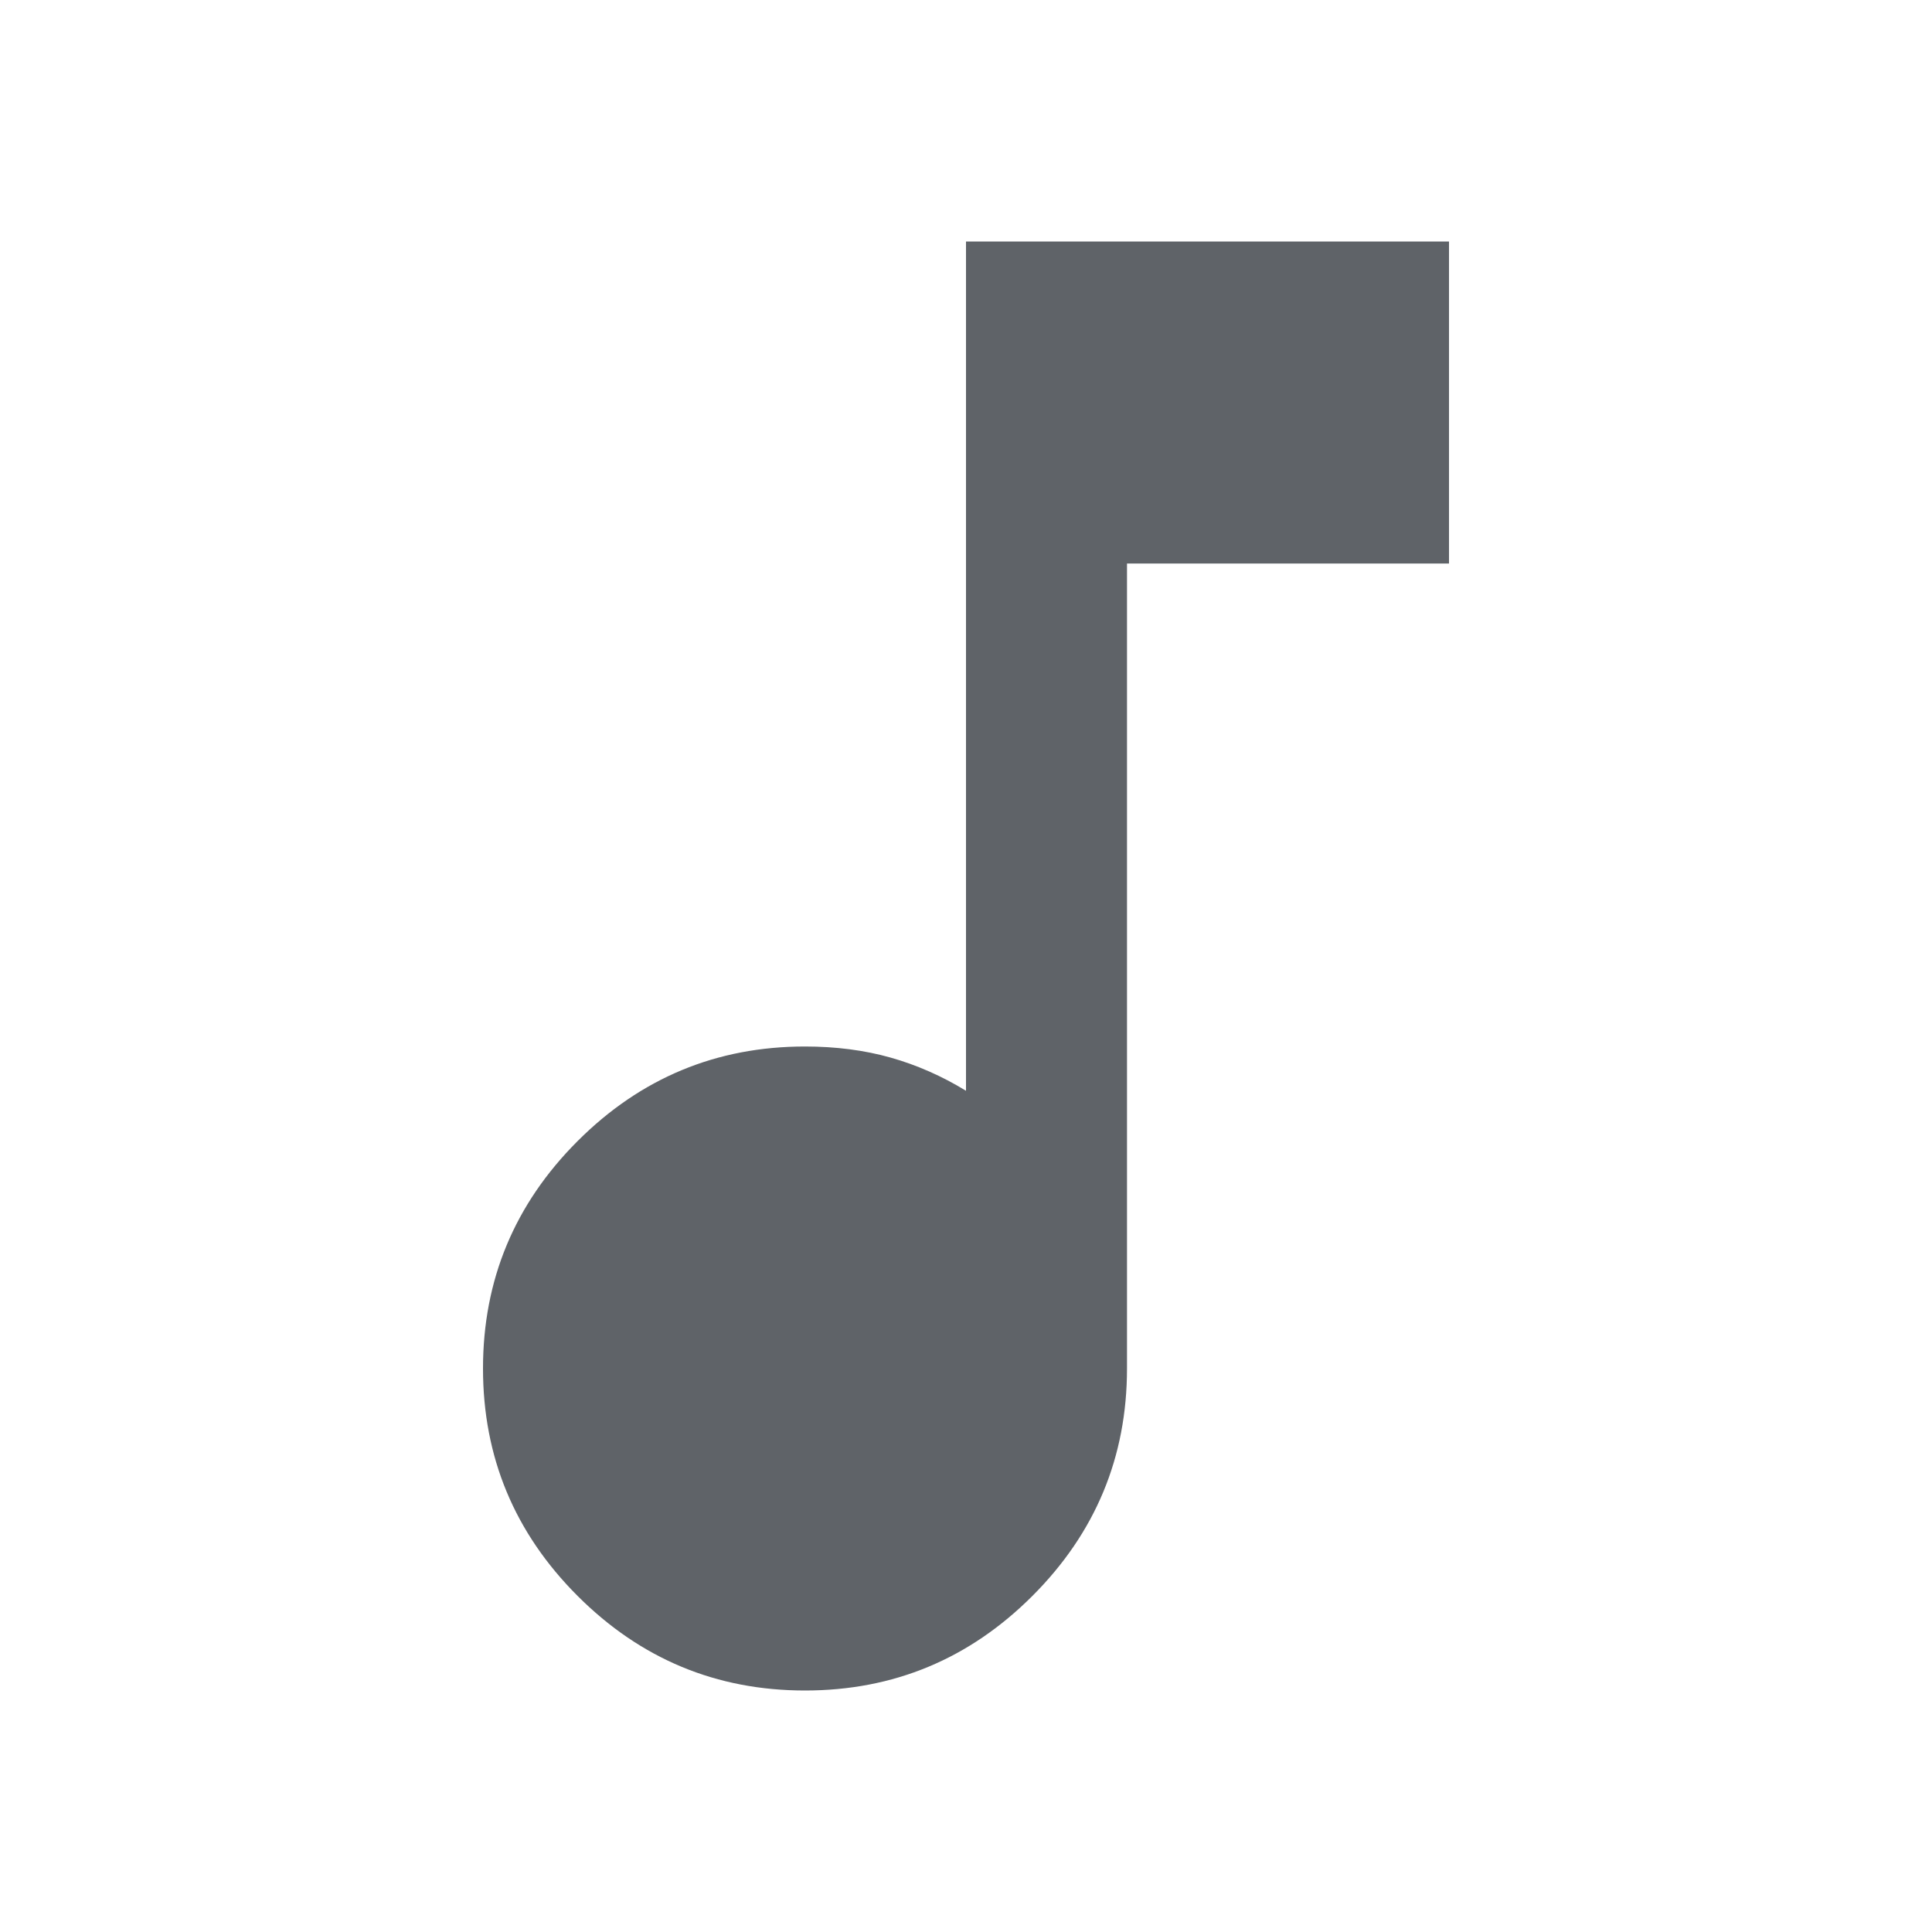
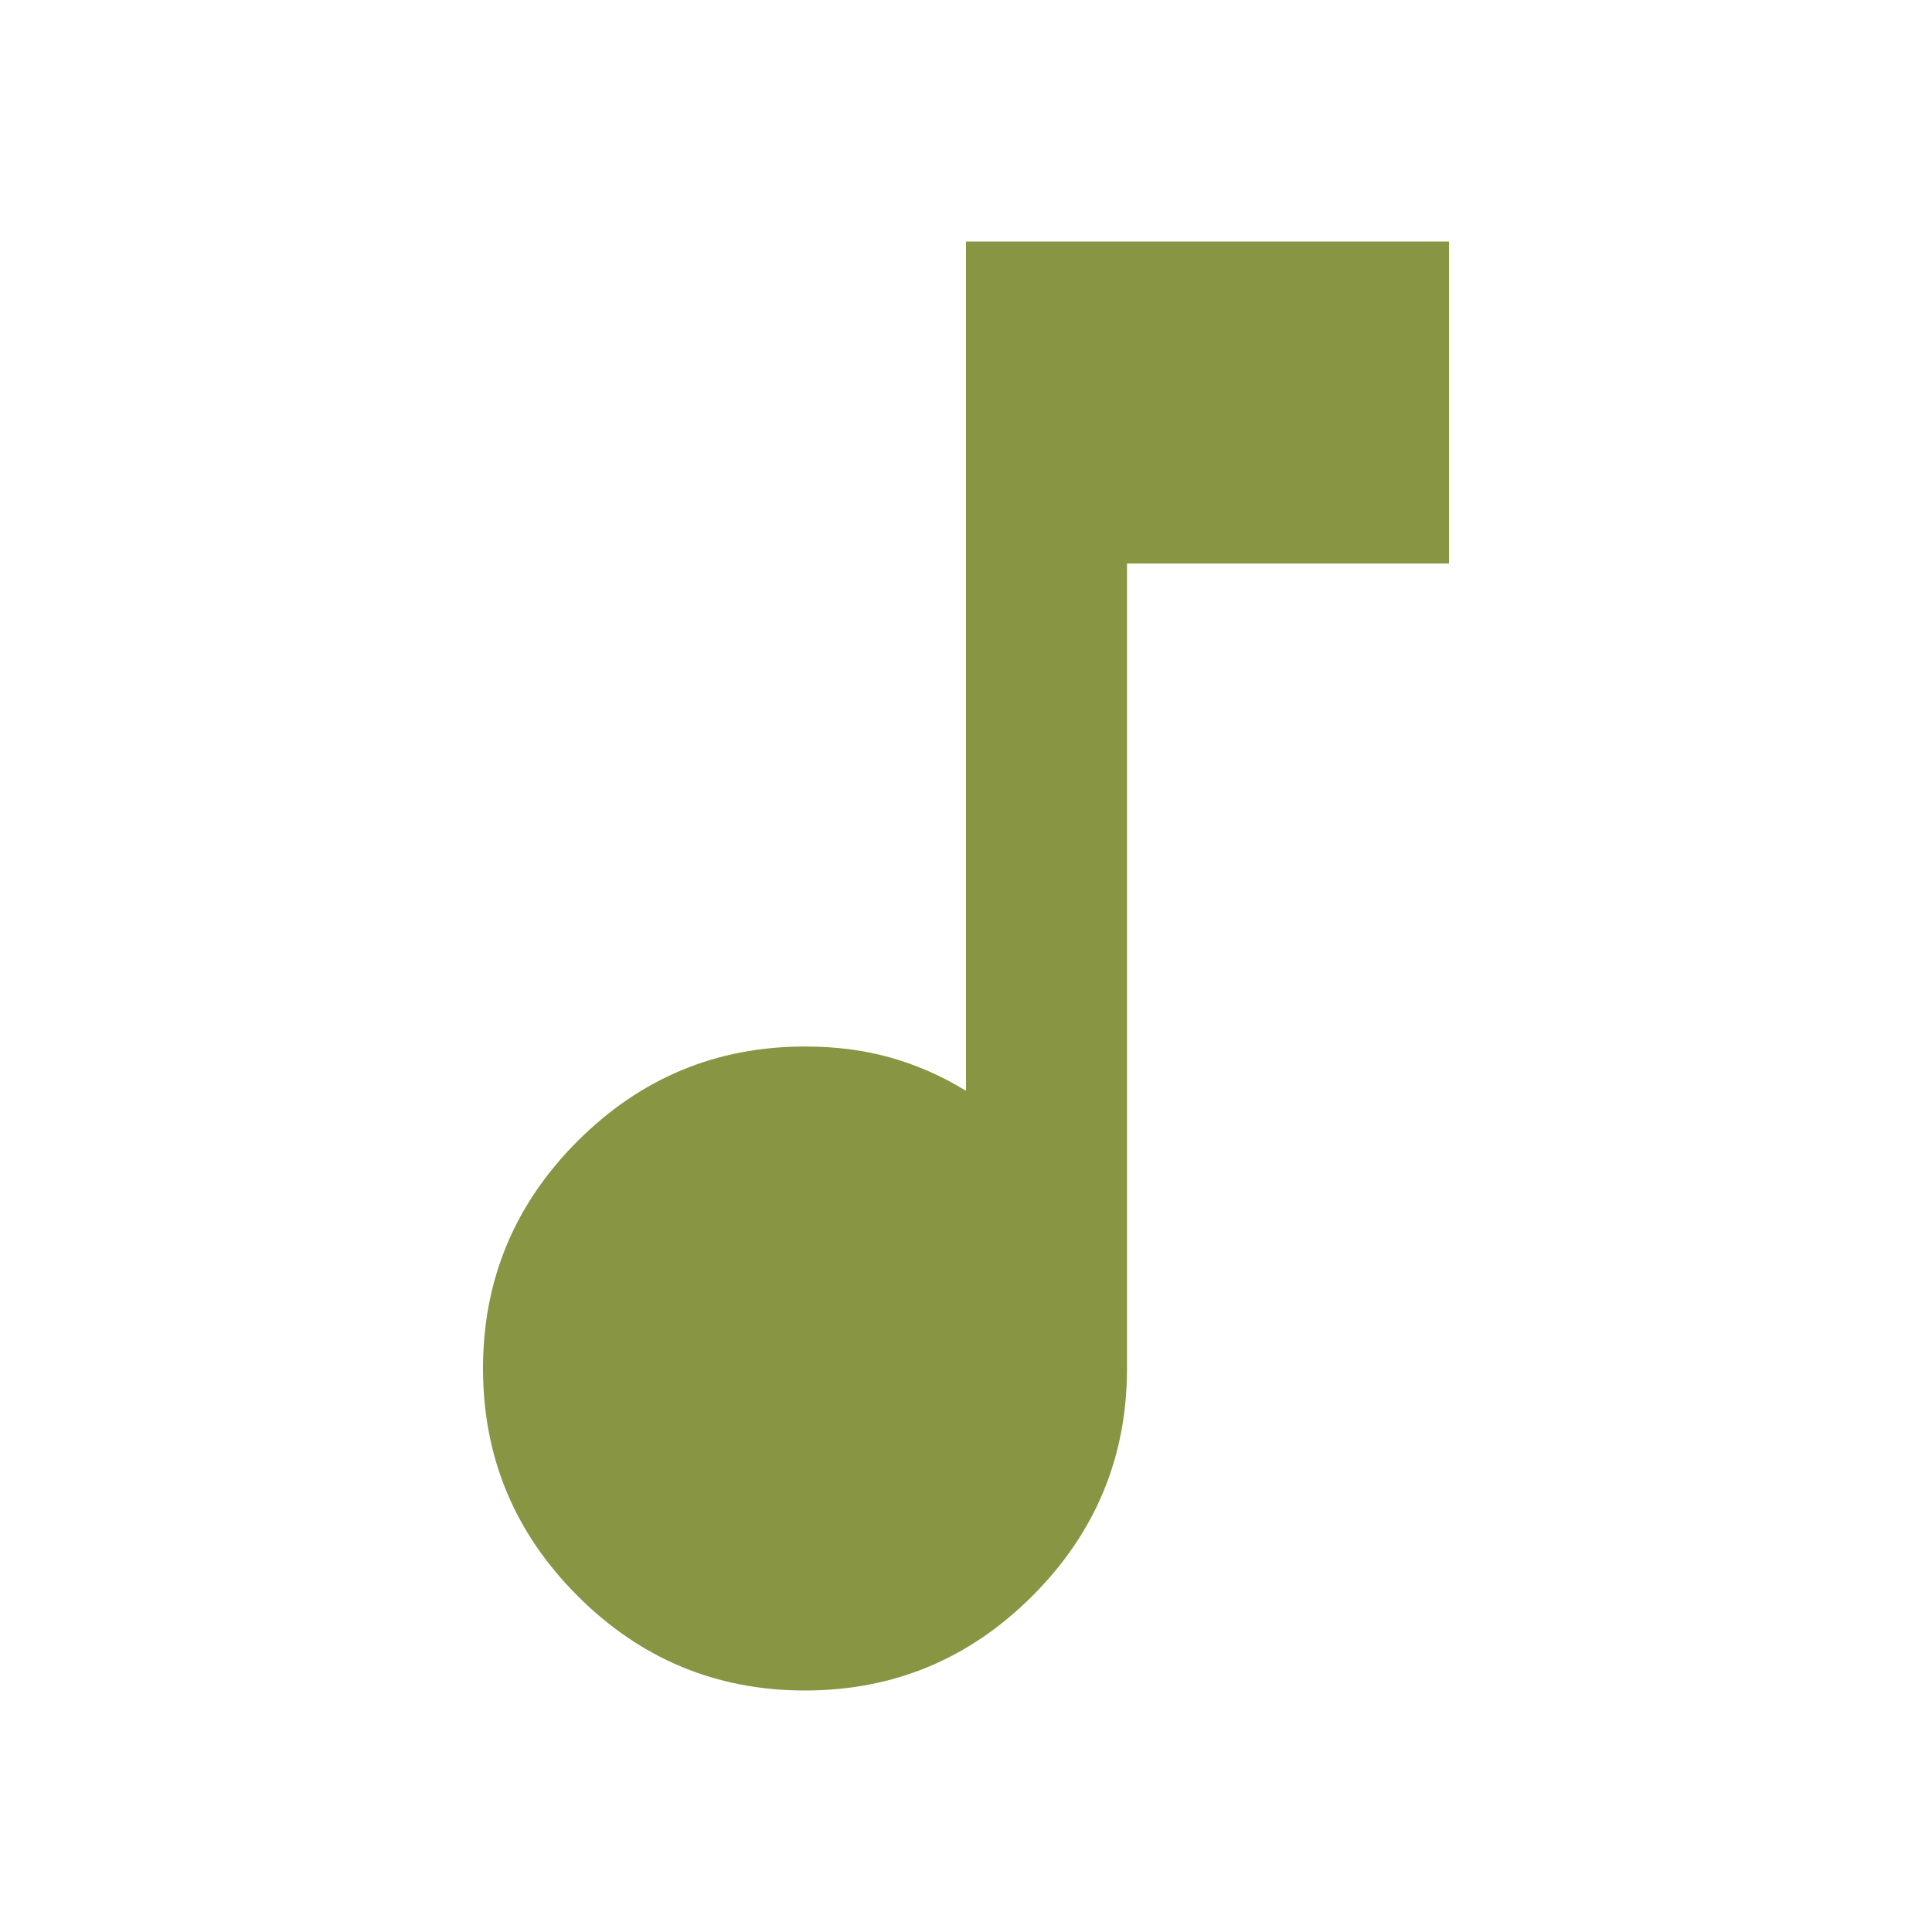
- <svg xmlns="http://www.w3.org/2000/svg" height="24px" viewBox="0 -960 960 960" width="24px" fill="#5f6368">
+ <svg xmlns="http://www.w3.org/2000/svg" height="24px" viewBox="0 -960 960 960" width="24px" fill="#889543">
  <path d="M400-120q-66 0-113-47t-47-113q0-66 47-113t113-47q23 0 42.5 5.5T480-418v-422h240v160H560v400q0 66-47 113t-113 47Z" />
</svg>
